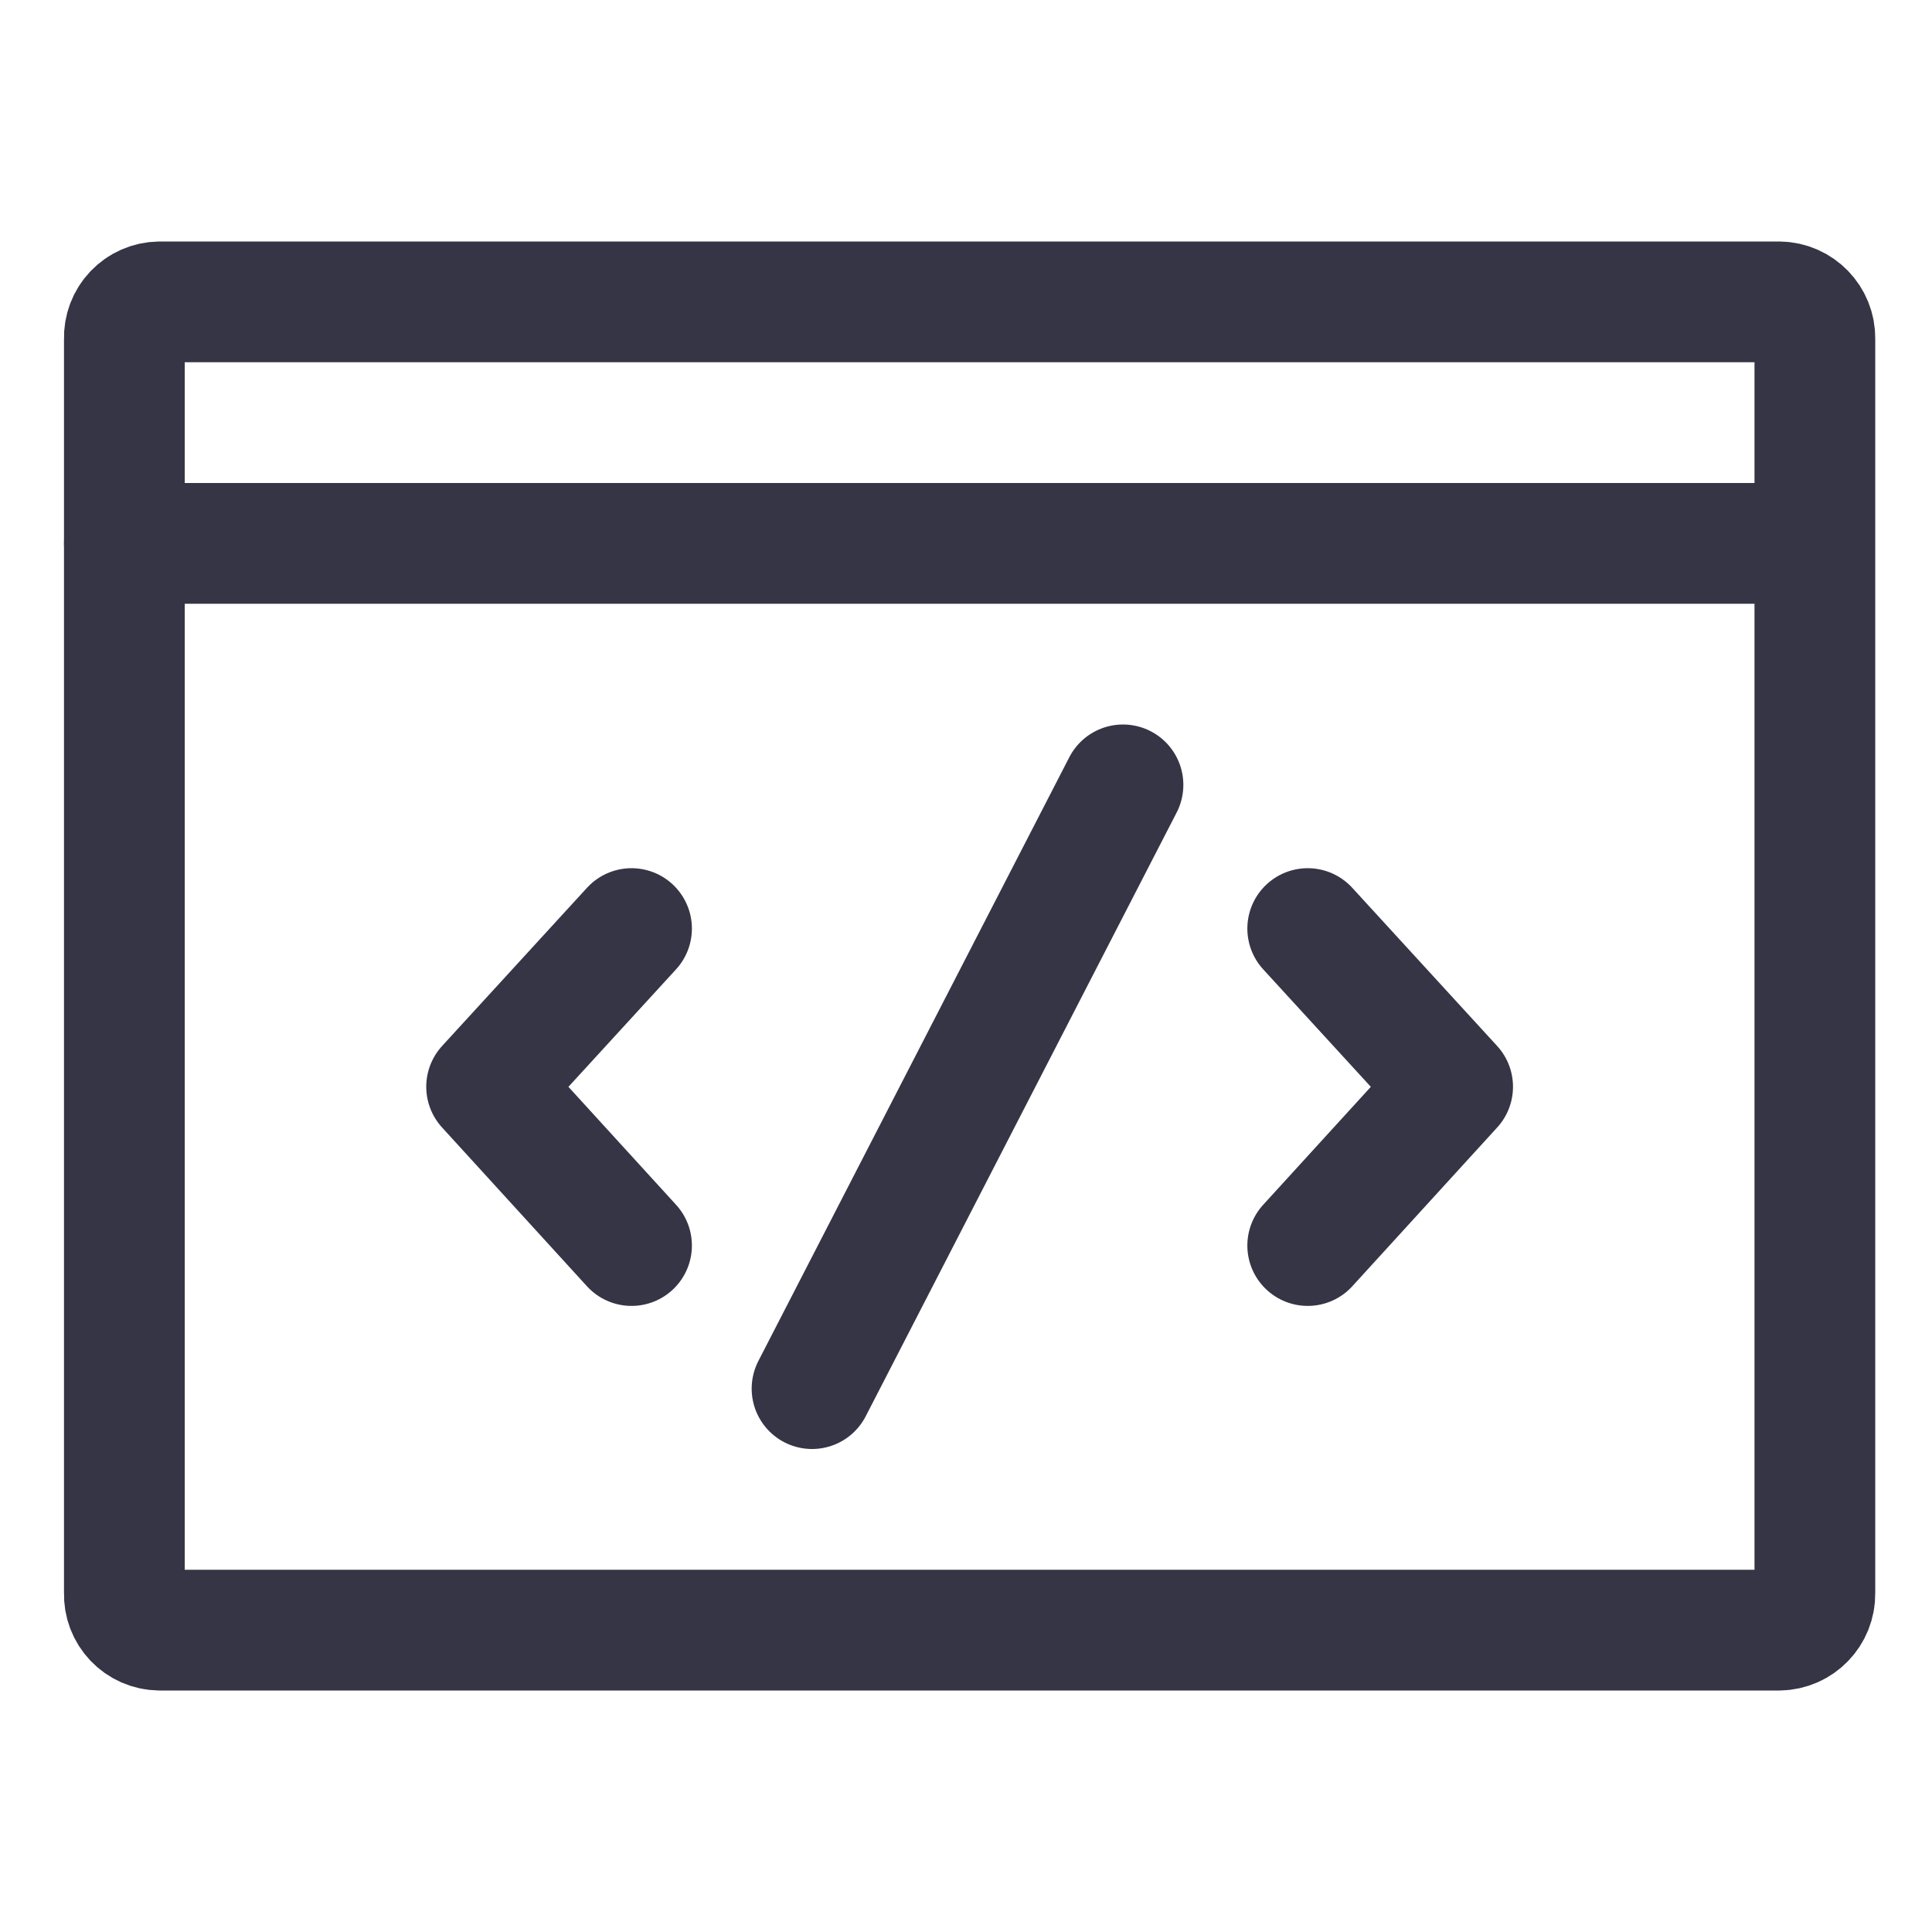
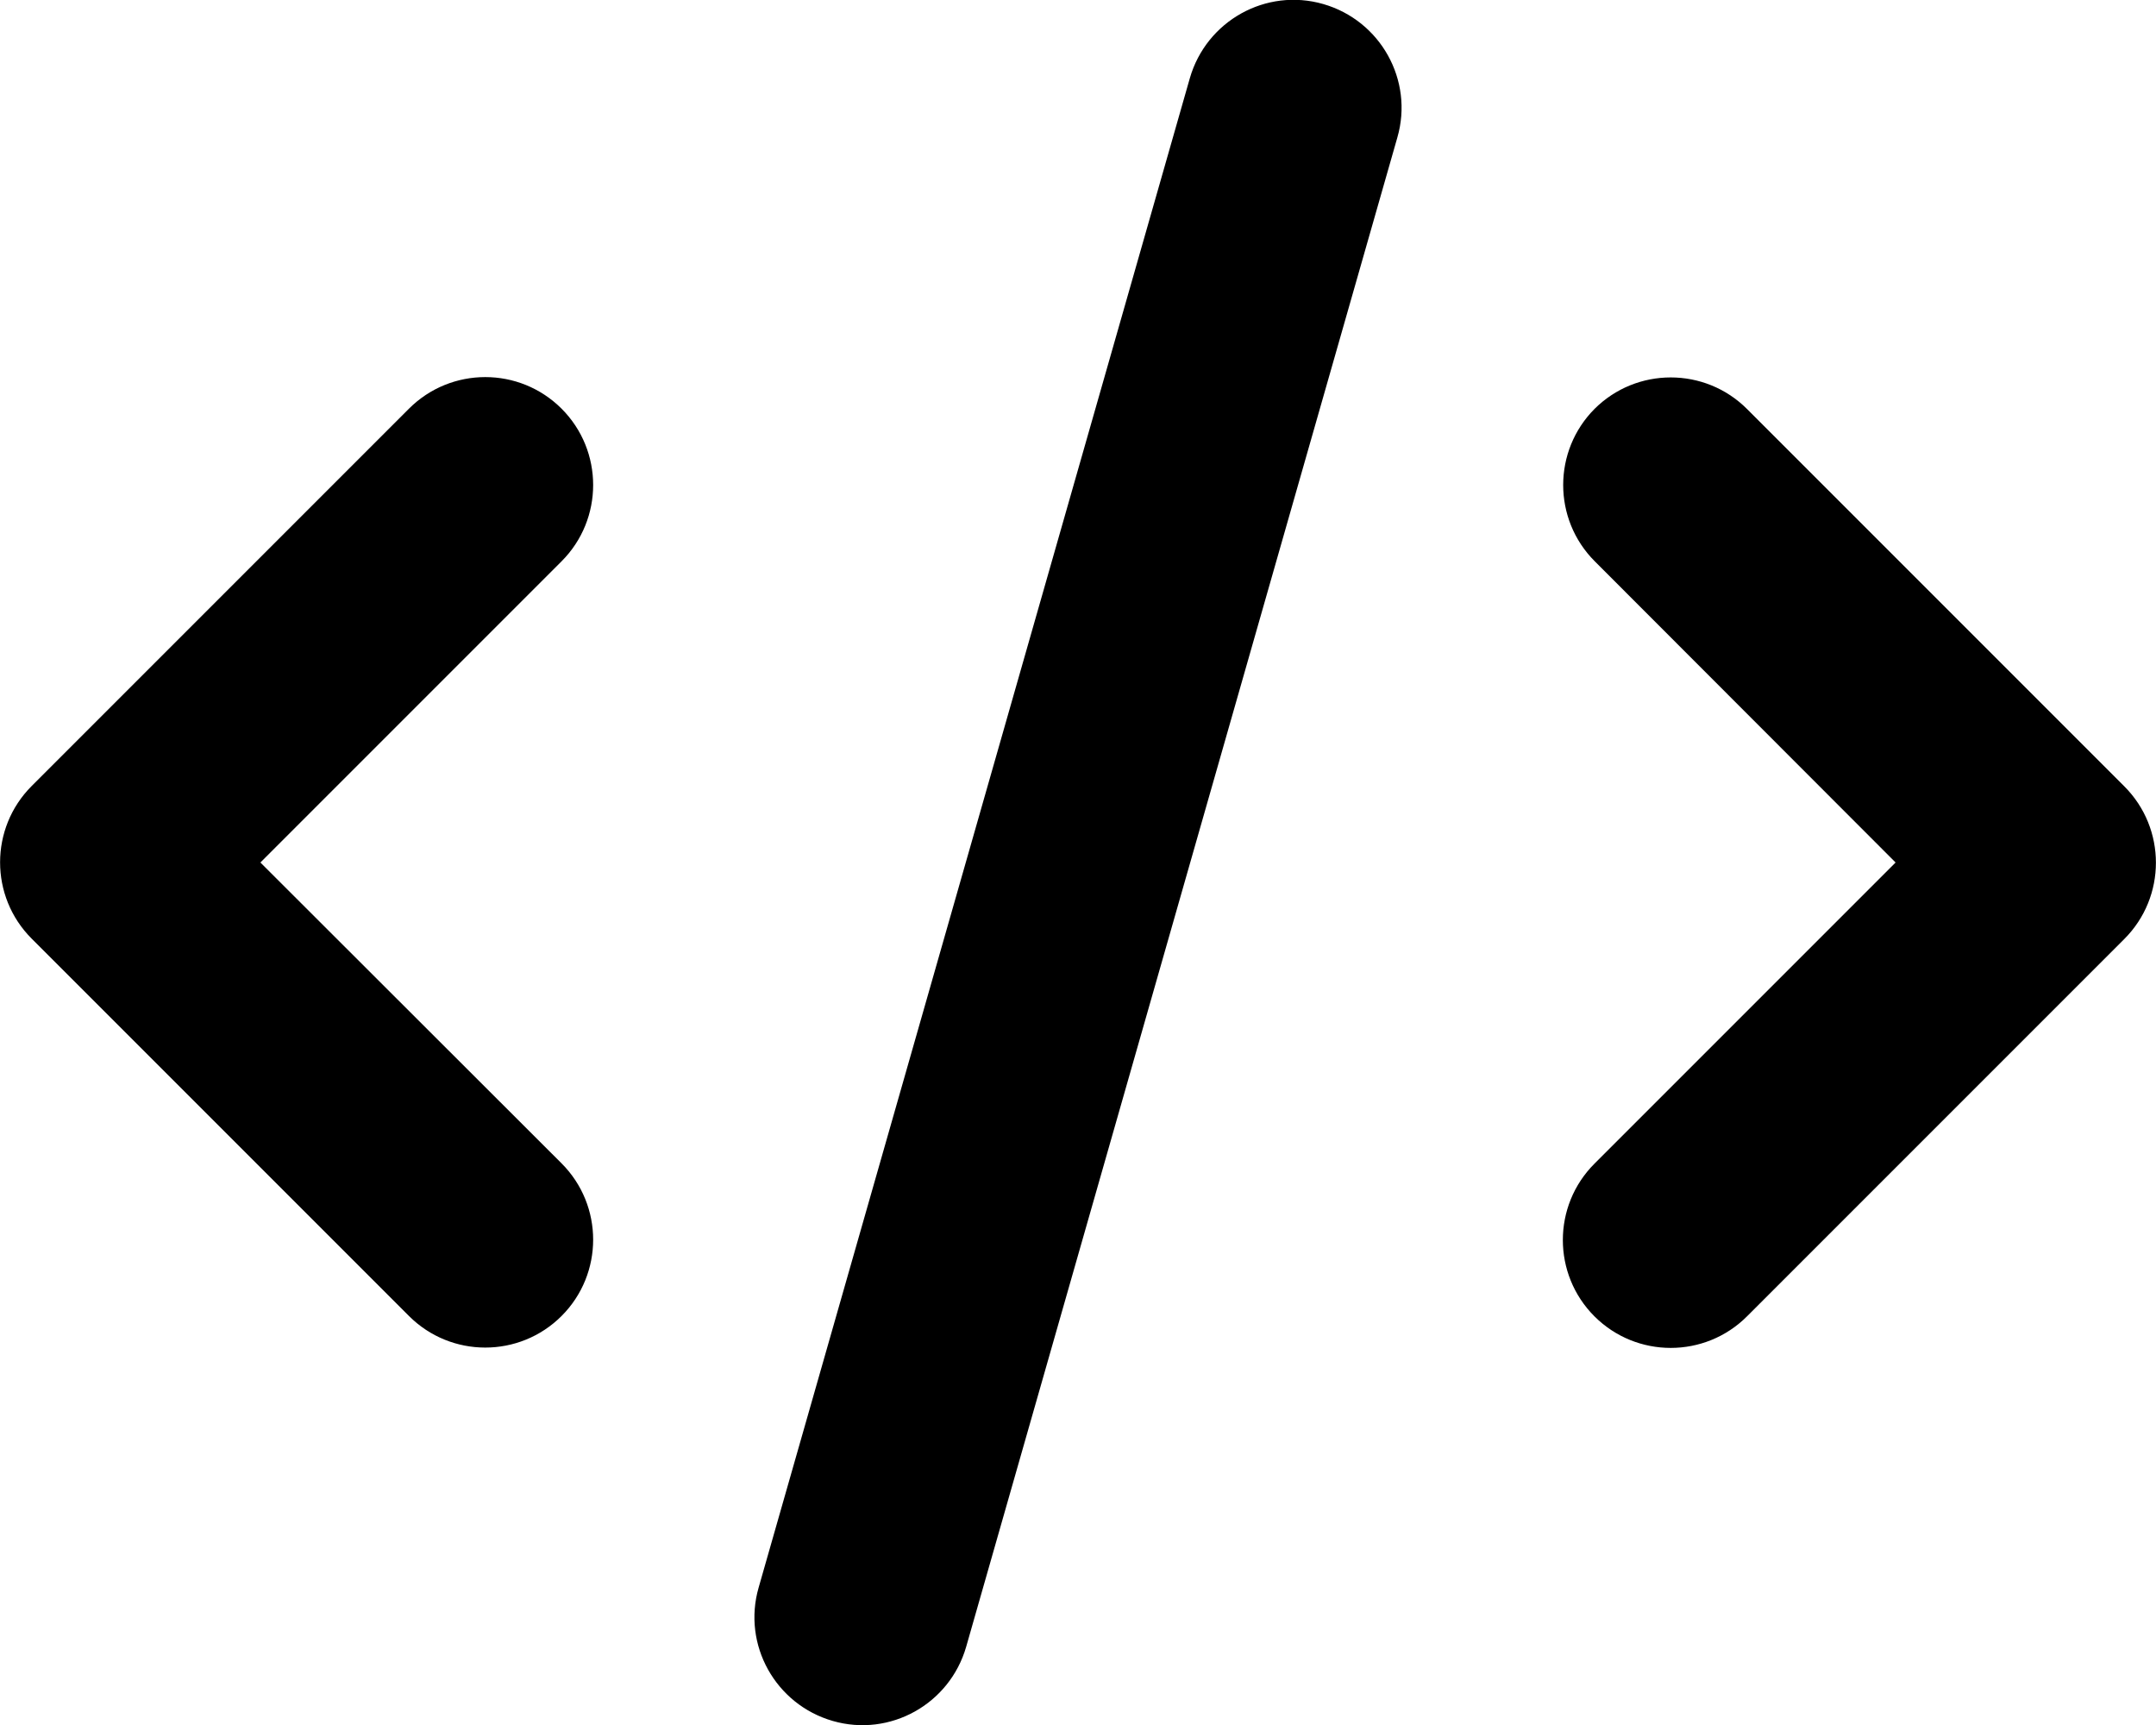
- <svg xmlns="http://www.w3.org/2000/svg" viewBox="0 0 32 32">
-   <defs>
-     <style>.cls-1,.cls-2{fill:none;stroke:#363545;stroke-linejoin:round;stroke-width:2px}.cls-1{stroke-linecap:round}.cls-2{stroke-linecap:square}</style>
-   </defs>
-   <polyline class="cls-1" points="10.46 20.63 8.06 18 10.46 15.38" />
-   <polyline class="cls-1" points="21.66 20.63 24.06 18 21.66 15.38" />
-   <line class="cls-1" x1="18.6" y1="13" x2="13.45" y2="23" />
-   <path class="cls-2" d="M2.64,5H29.47a.6.6,0,0,1,.59.61V26.39a.6.6,0,0,1-.59.61H2.64a.59.59,0,0,1-.58-.61V5.61A.59.59,0,0,1,2.64,5Z" />
-   <line class="cls-1" x1="30" y1="9" x2="2.06" y2="9" />
+ <svg xmlns="http://www.w3.org/2000/svg" height="1em" viewBox="0 0 640 512">
+   <path d="M392.8 1.2c-17-4.9-34.7 5-39.6 22l-128 448c-4.9 17 5 34.7 22 39.6s34.7-5 39.6-22l128-448c4.9-17-5-34.7-22-39.6zm80.6 120.1c-12.5 12.5-12.5 32.8 0 45.3L562.7 256l-89.4 89.4c-12.5 12.5-12.5 32.8 0 45.3s32.8 12.5 45.3 0l112-112c12.5-12.5 12.5-32.8 0-45.3l-112-112c-12.5-12.5-32.8-12.5-45.3 0zm-306.7 0c-12.5-12.5-32.8-12.5-45.3 0l-112 112c-12.5 12.5-12.5 32.8 0 45.3l112 112c12.5 12.5 32.8 12.5 45.3 0s12.5-32.8 0-45.3L77.3 256l89.4-89.4c12.5-12.5 12.5-32.8 0-45.3z" />
</svg>
